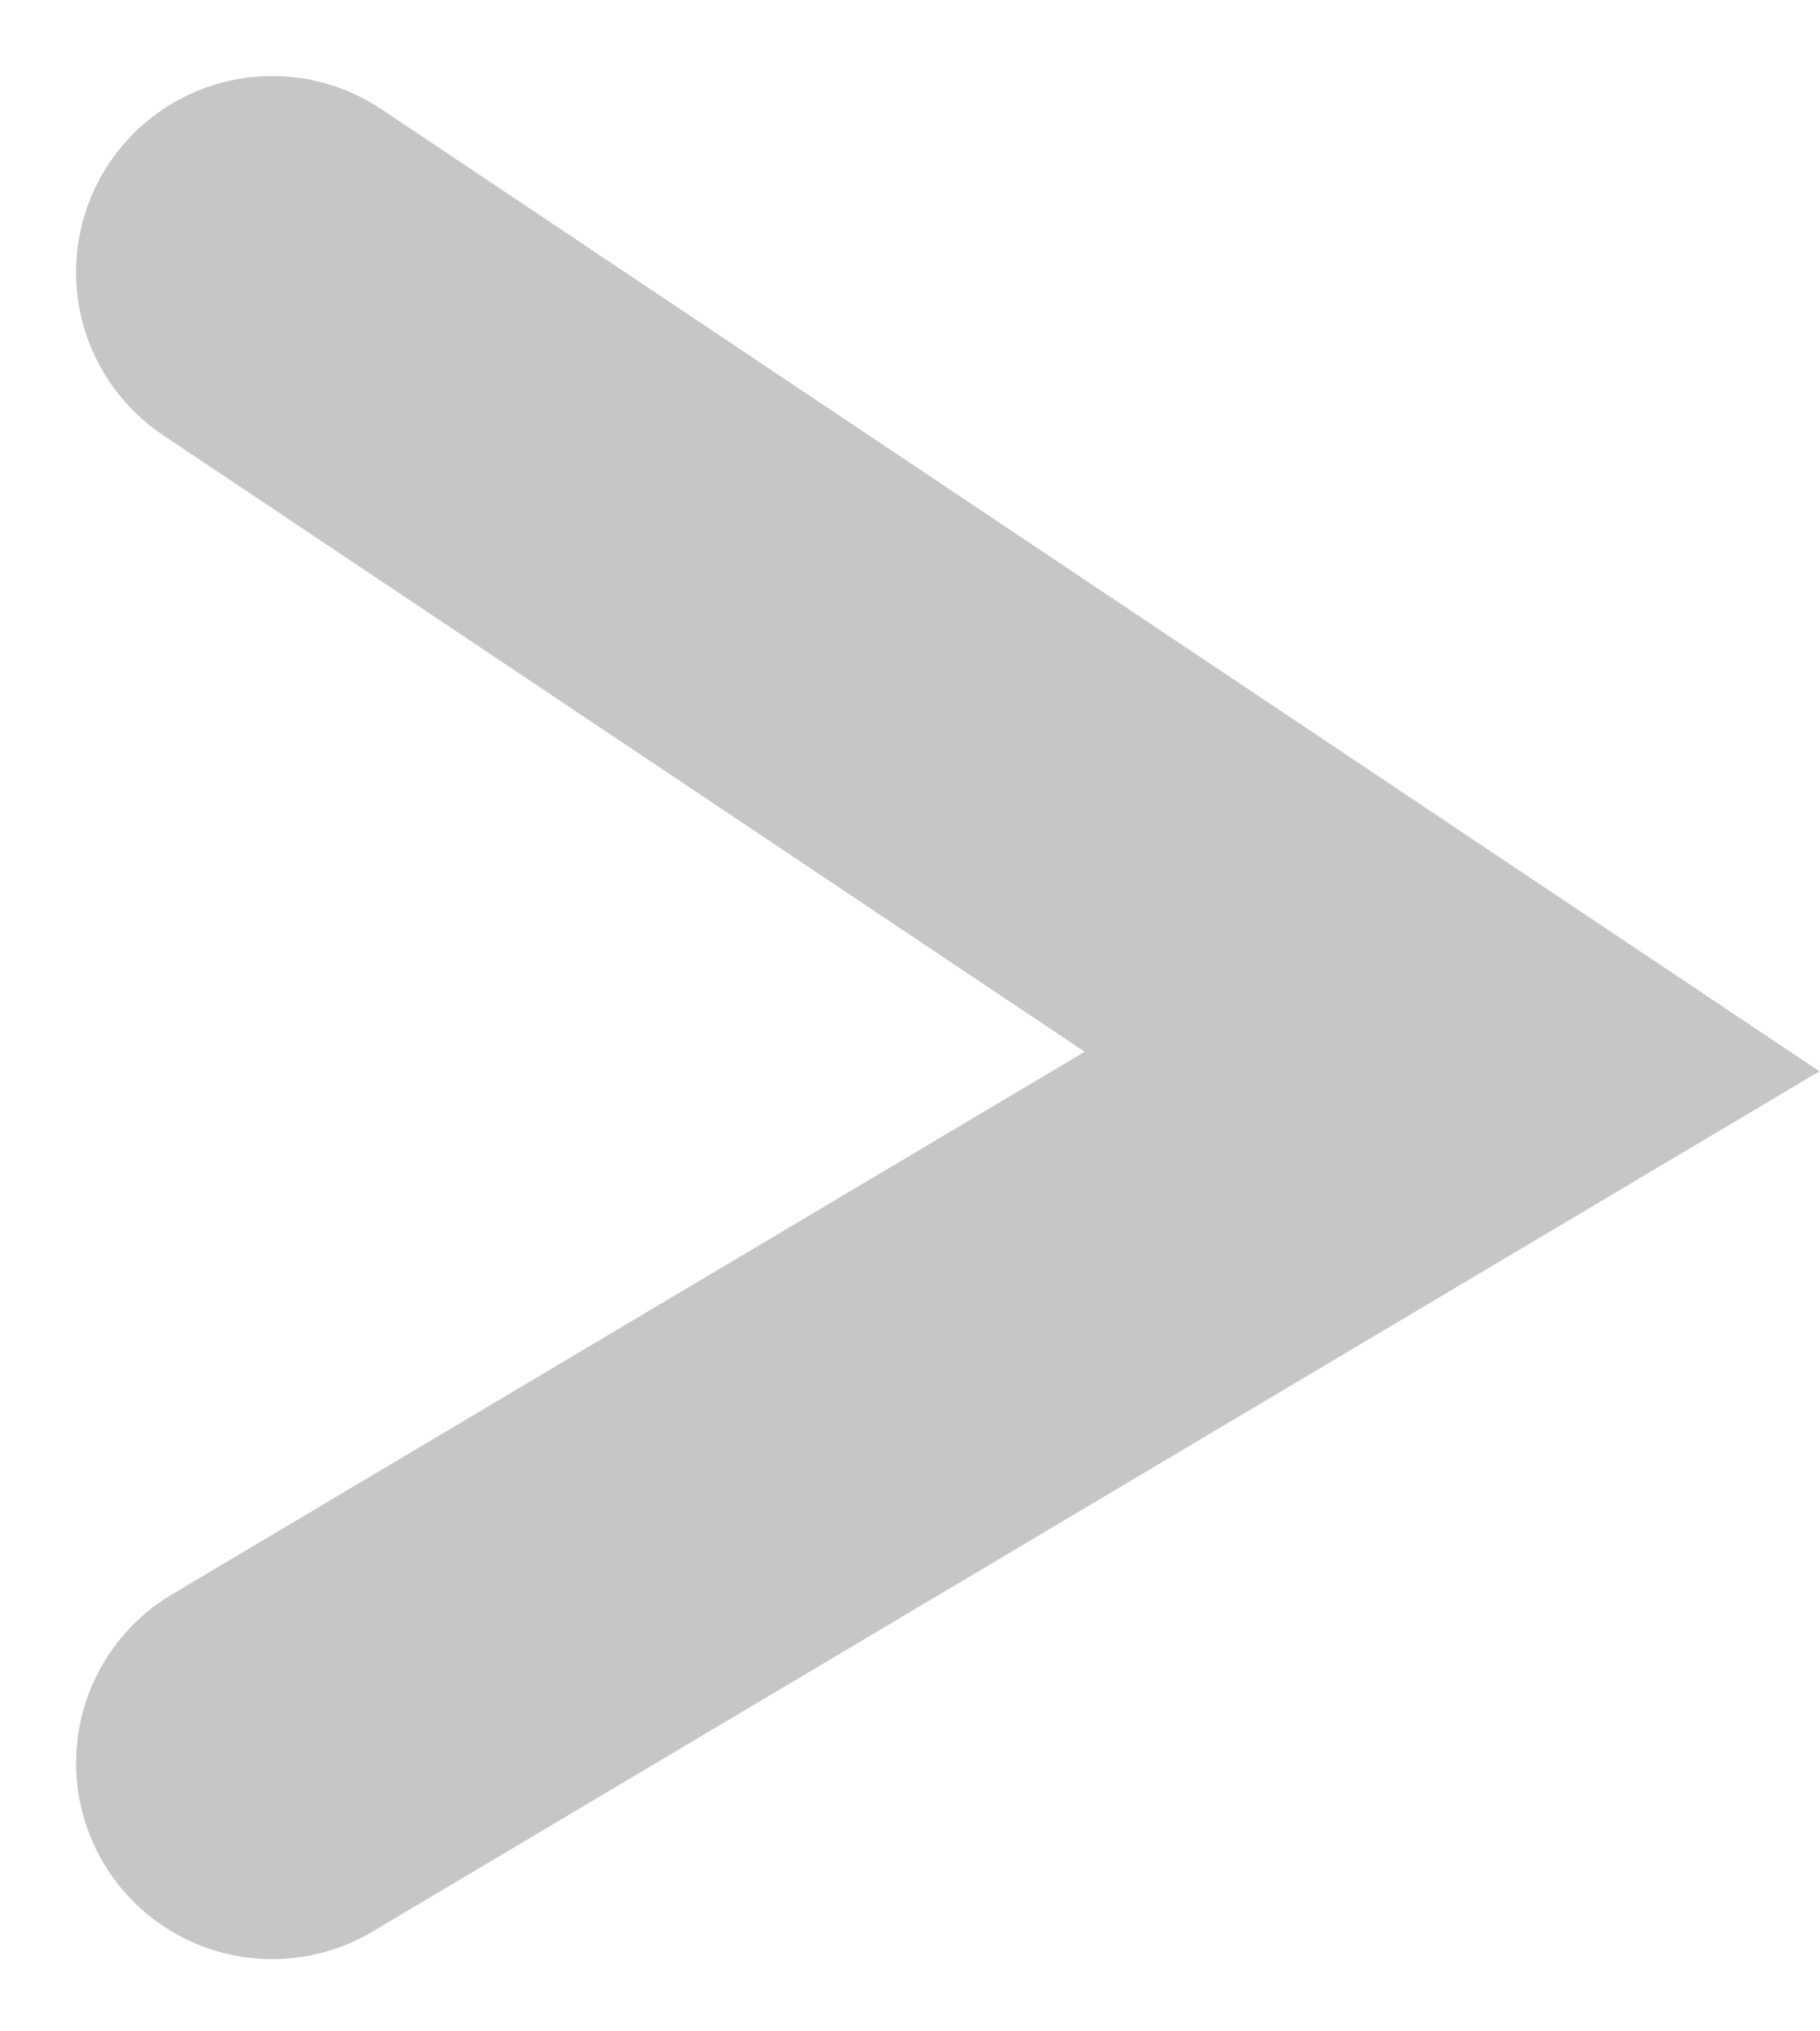
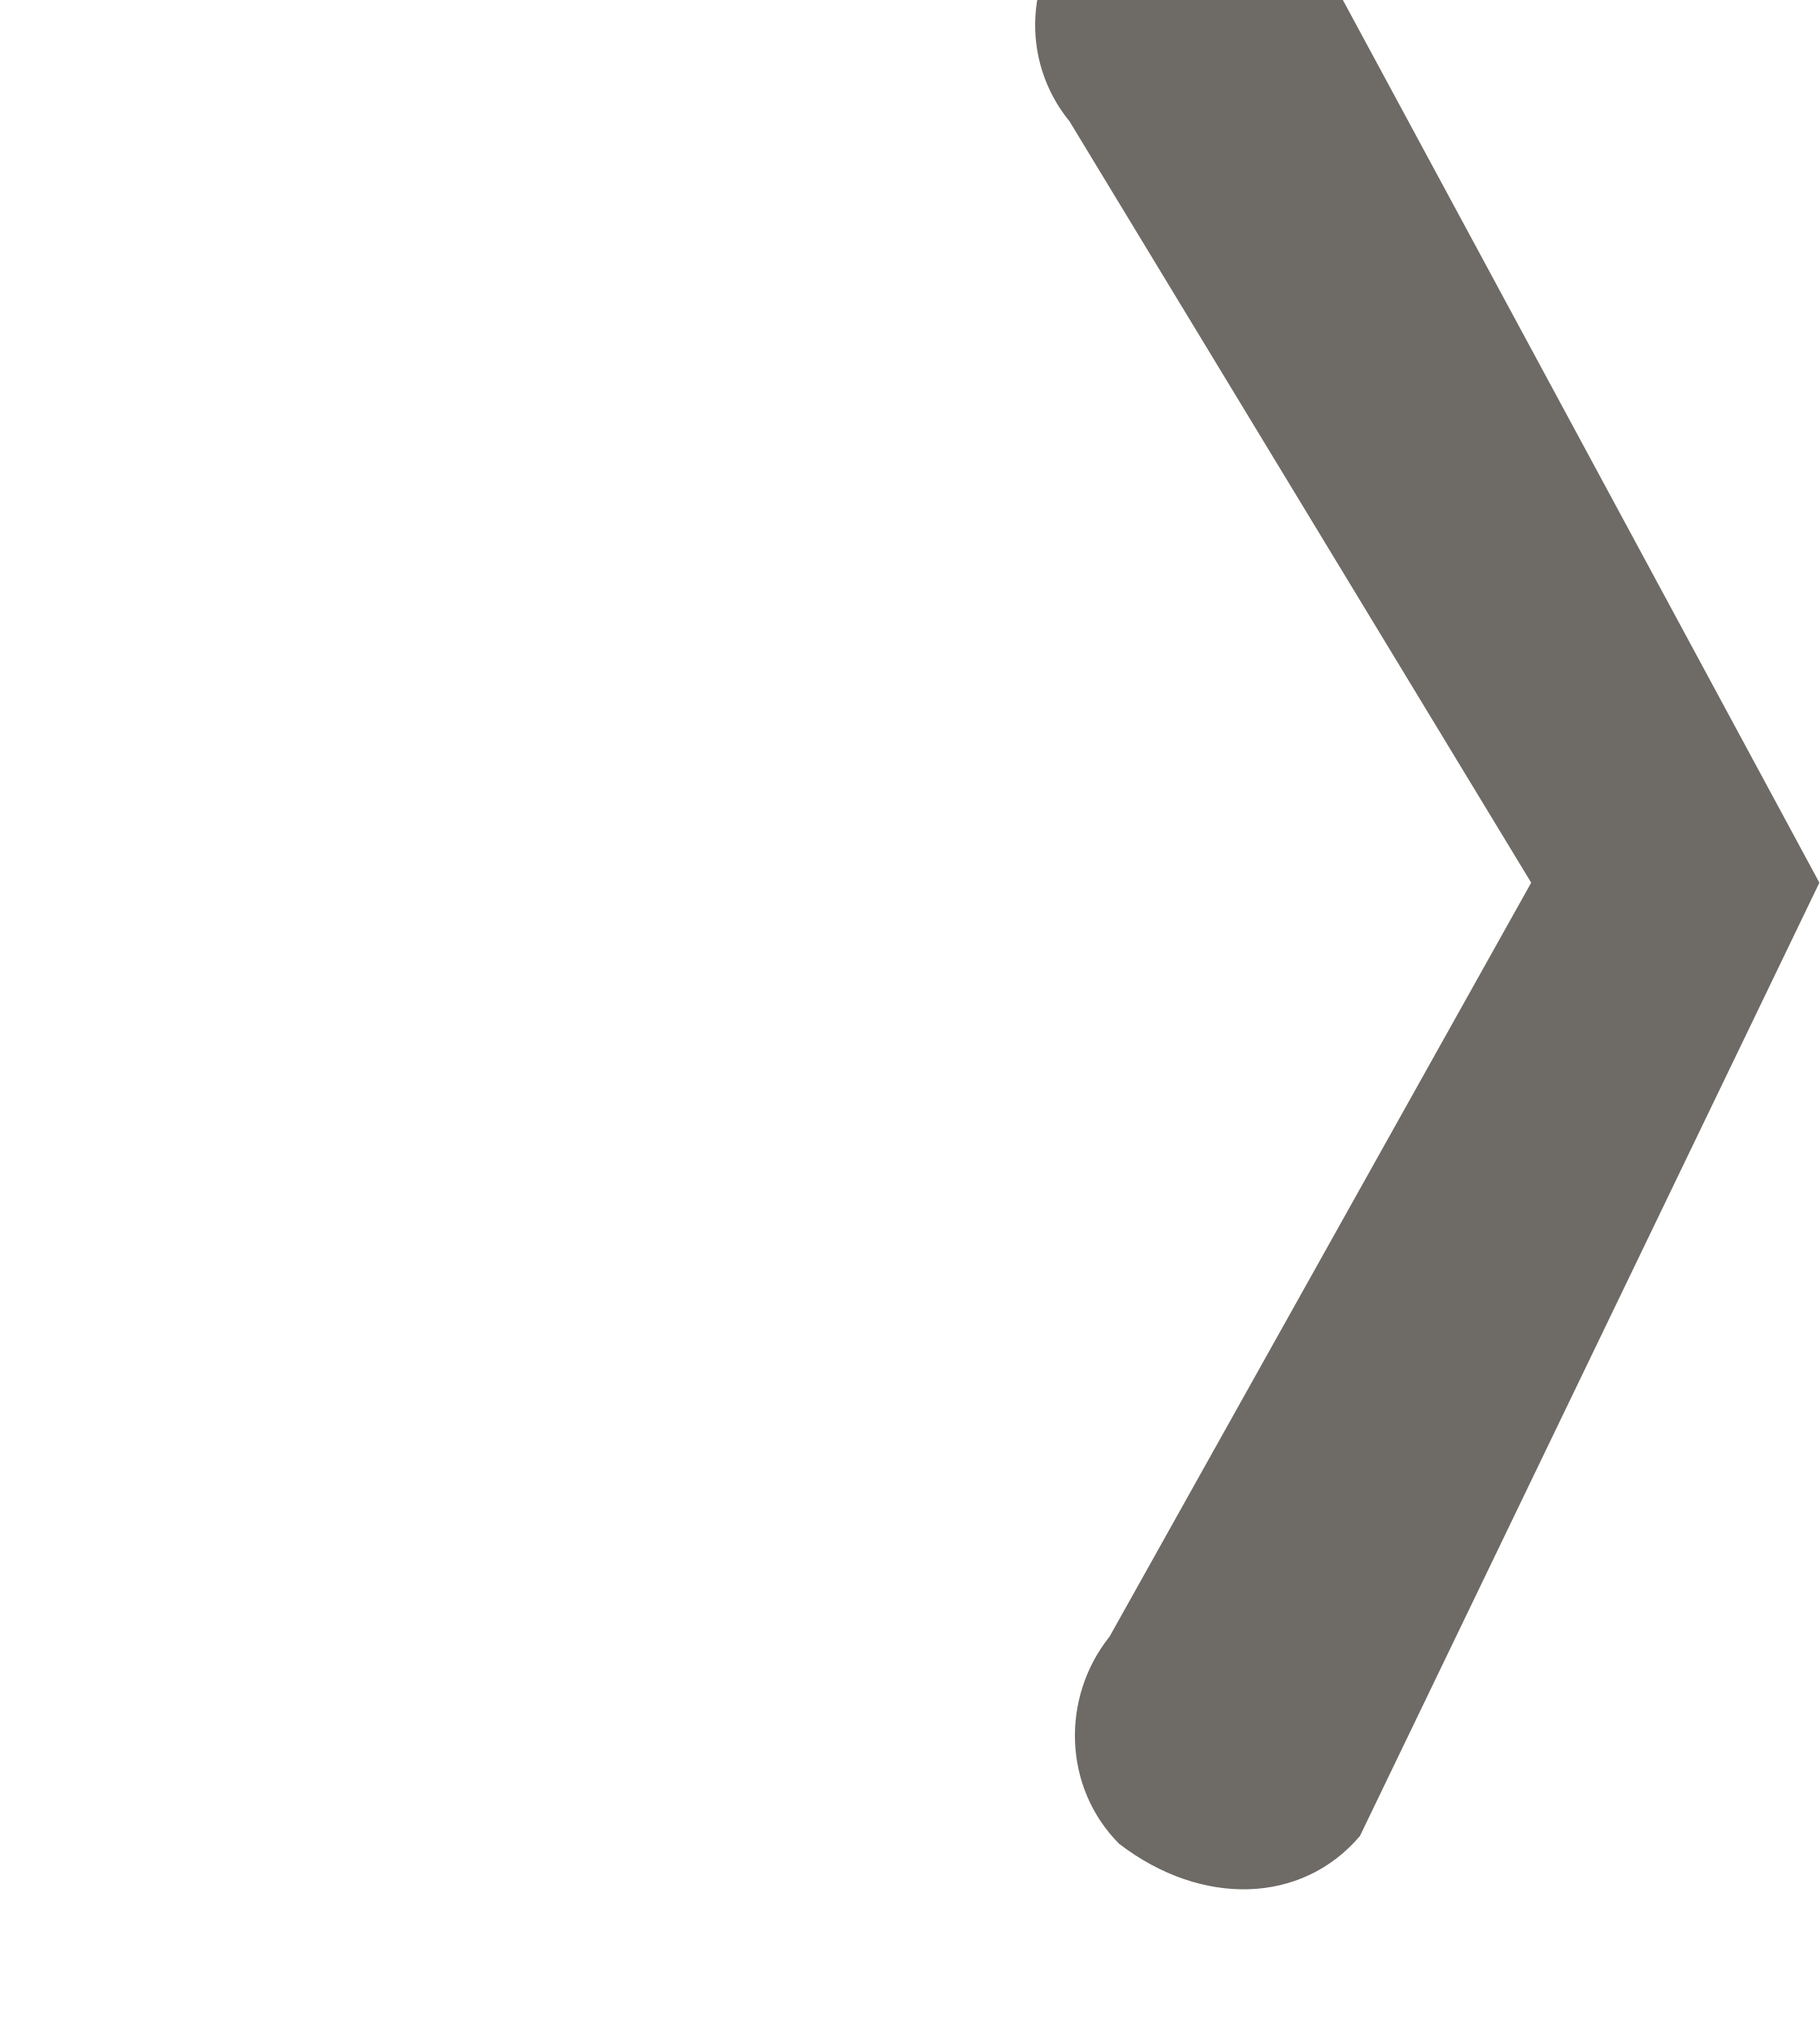
- <svg xmlns="http://www.w3.org/2000/svg" width="9.274" height="10.354" viewBox="0 0 9.274 10.354">
-   <path data-name="Path 91578" d="m8566-13882 6.014 4.024-6.014 3.576" transform="translate(-8564.612 13883.388)" style="fill:none;stroke:#c6c6c6;stroke-linecap:round;stroke-width:2px" />
+ <svg xmlns="http://www.w3.org/2000/svg" width="9.274" height="10.354" viewBox="0 0 9.274 10.354" fill="none">
+   <path d="M6.932 9.36C6.638 9.706 6.128 9.724 5.705 9.4C5.419 9.113 5.407 8.655 5.656 8.343L7.805 4.5L5.452 0.619C5.196 0.306 5.223 -0.15 5.514 -0.43C5.834 -0.74 6.348 -0.717 6.64 -0.38L9.274 4.5L6.932 9.36Z" fill="#6E6A65" />
</svg>
